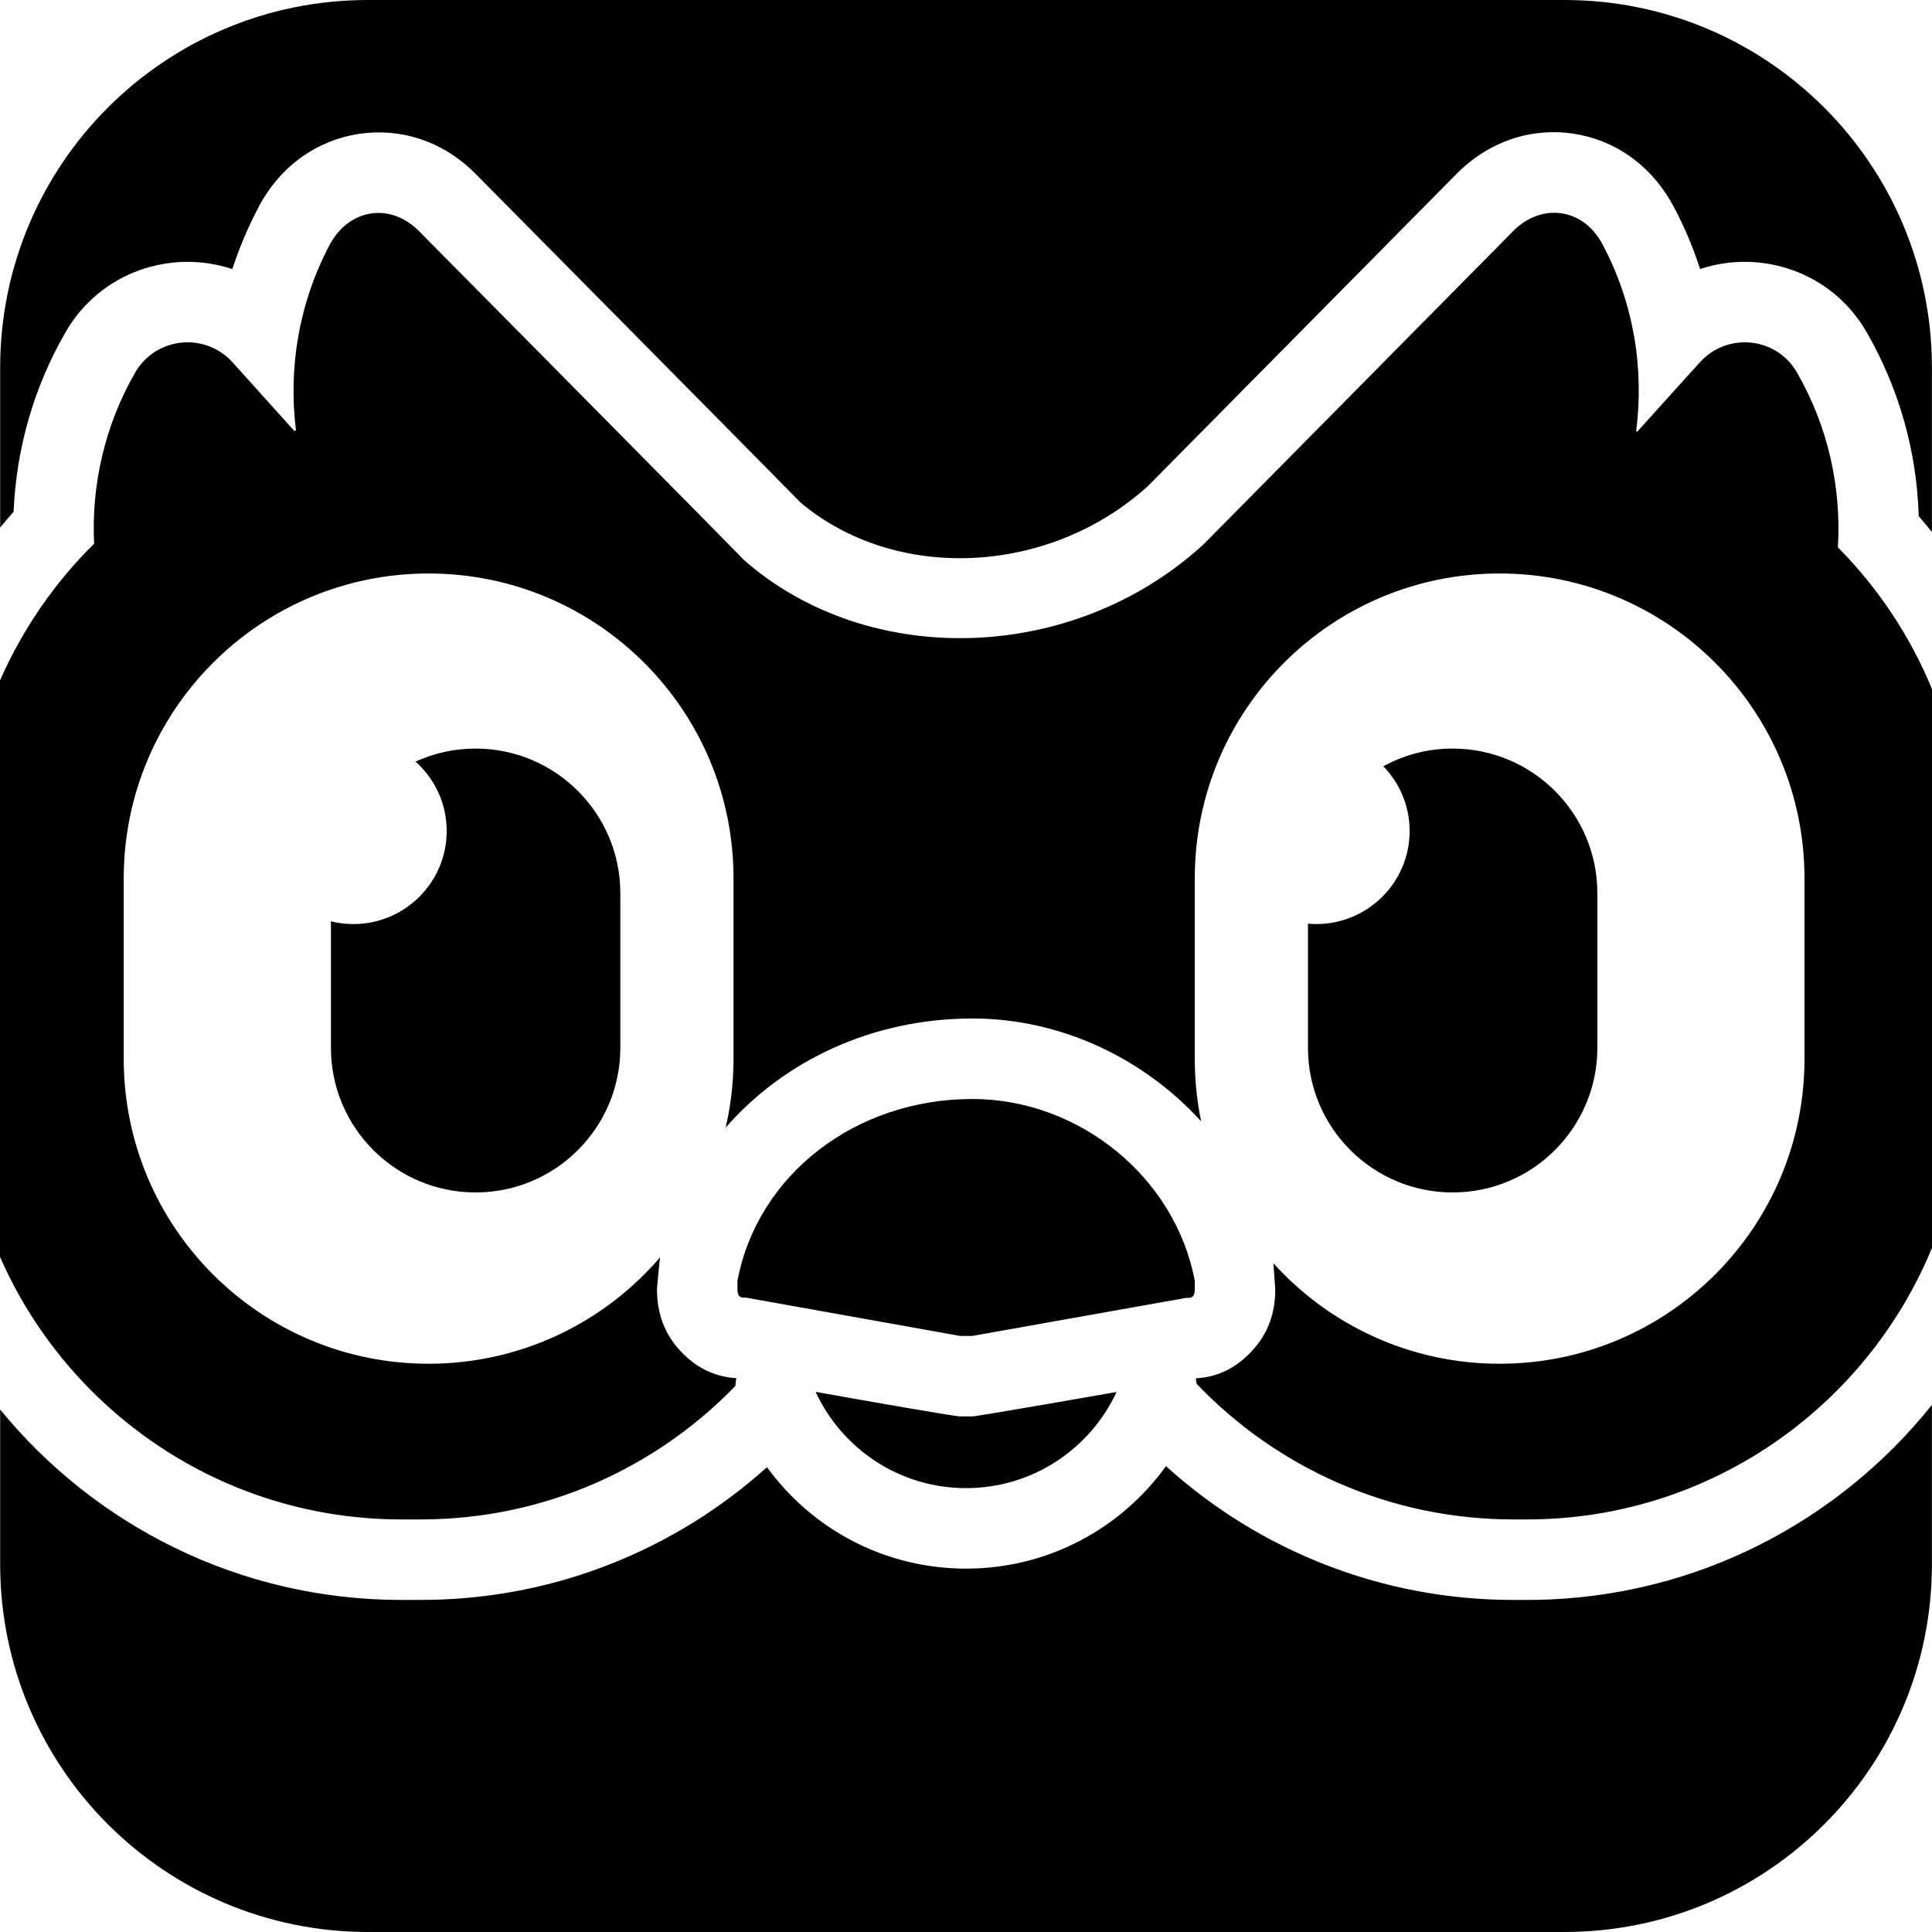
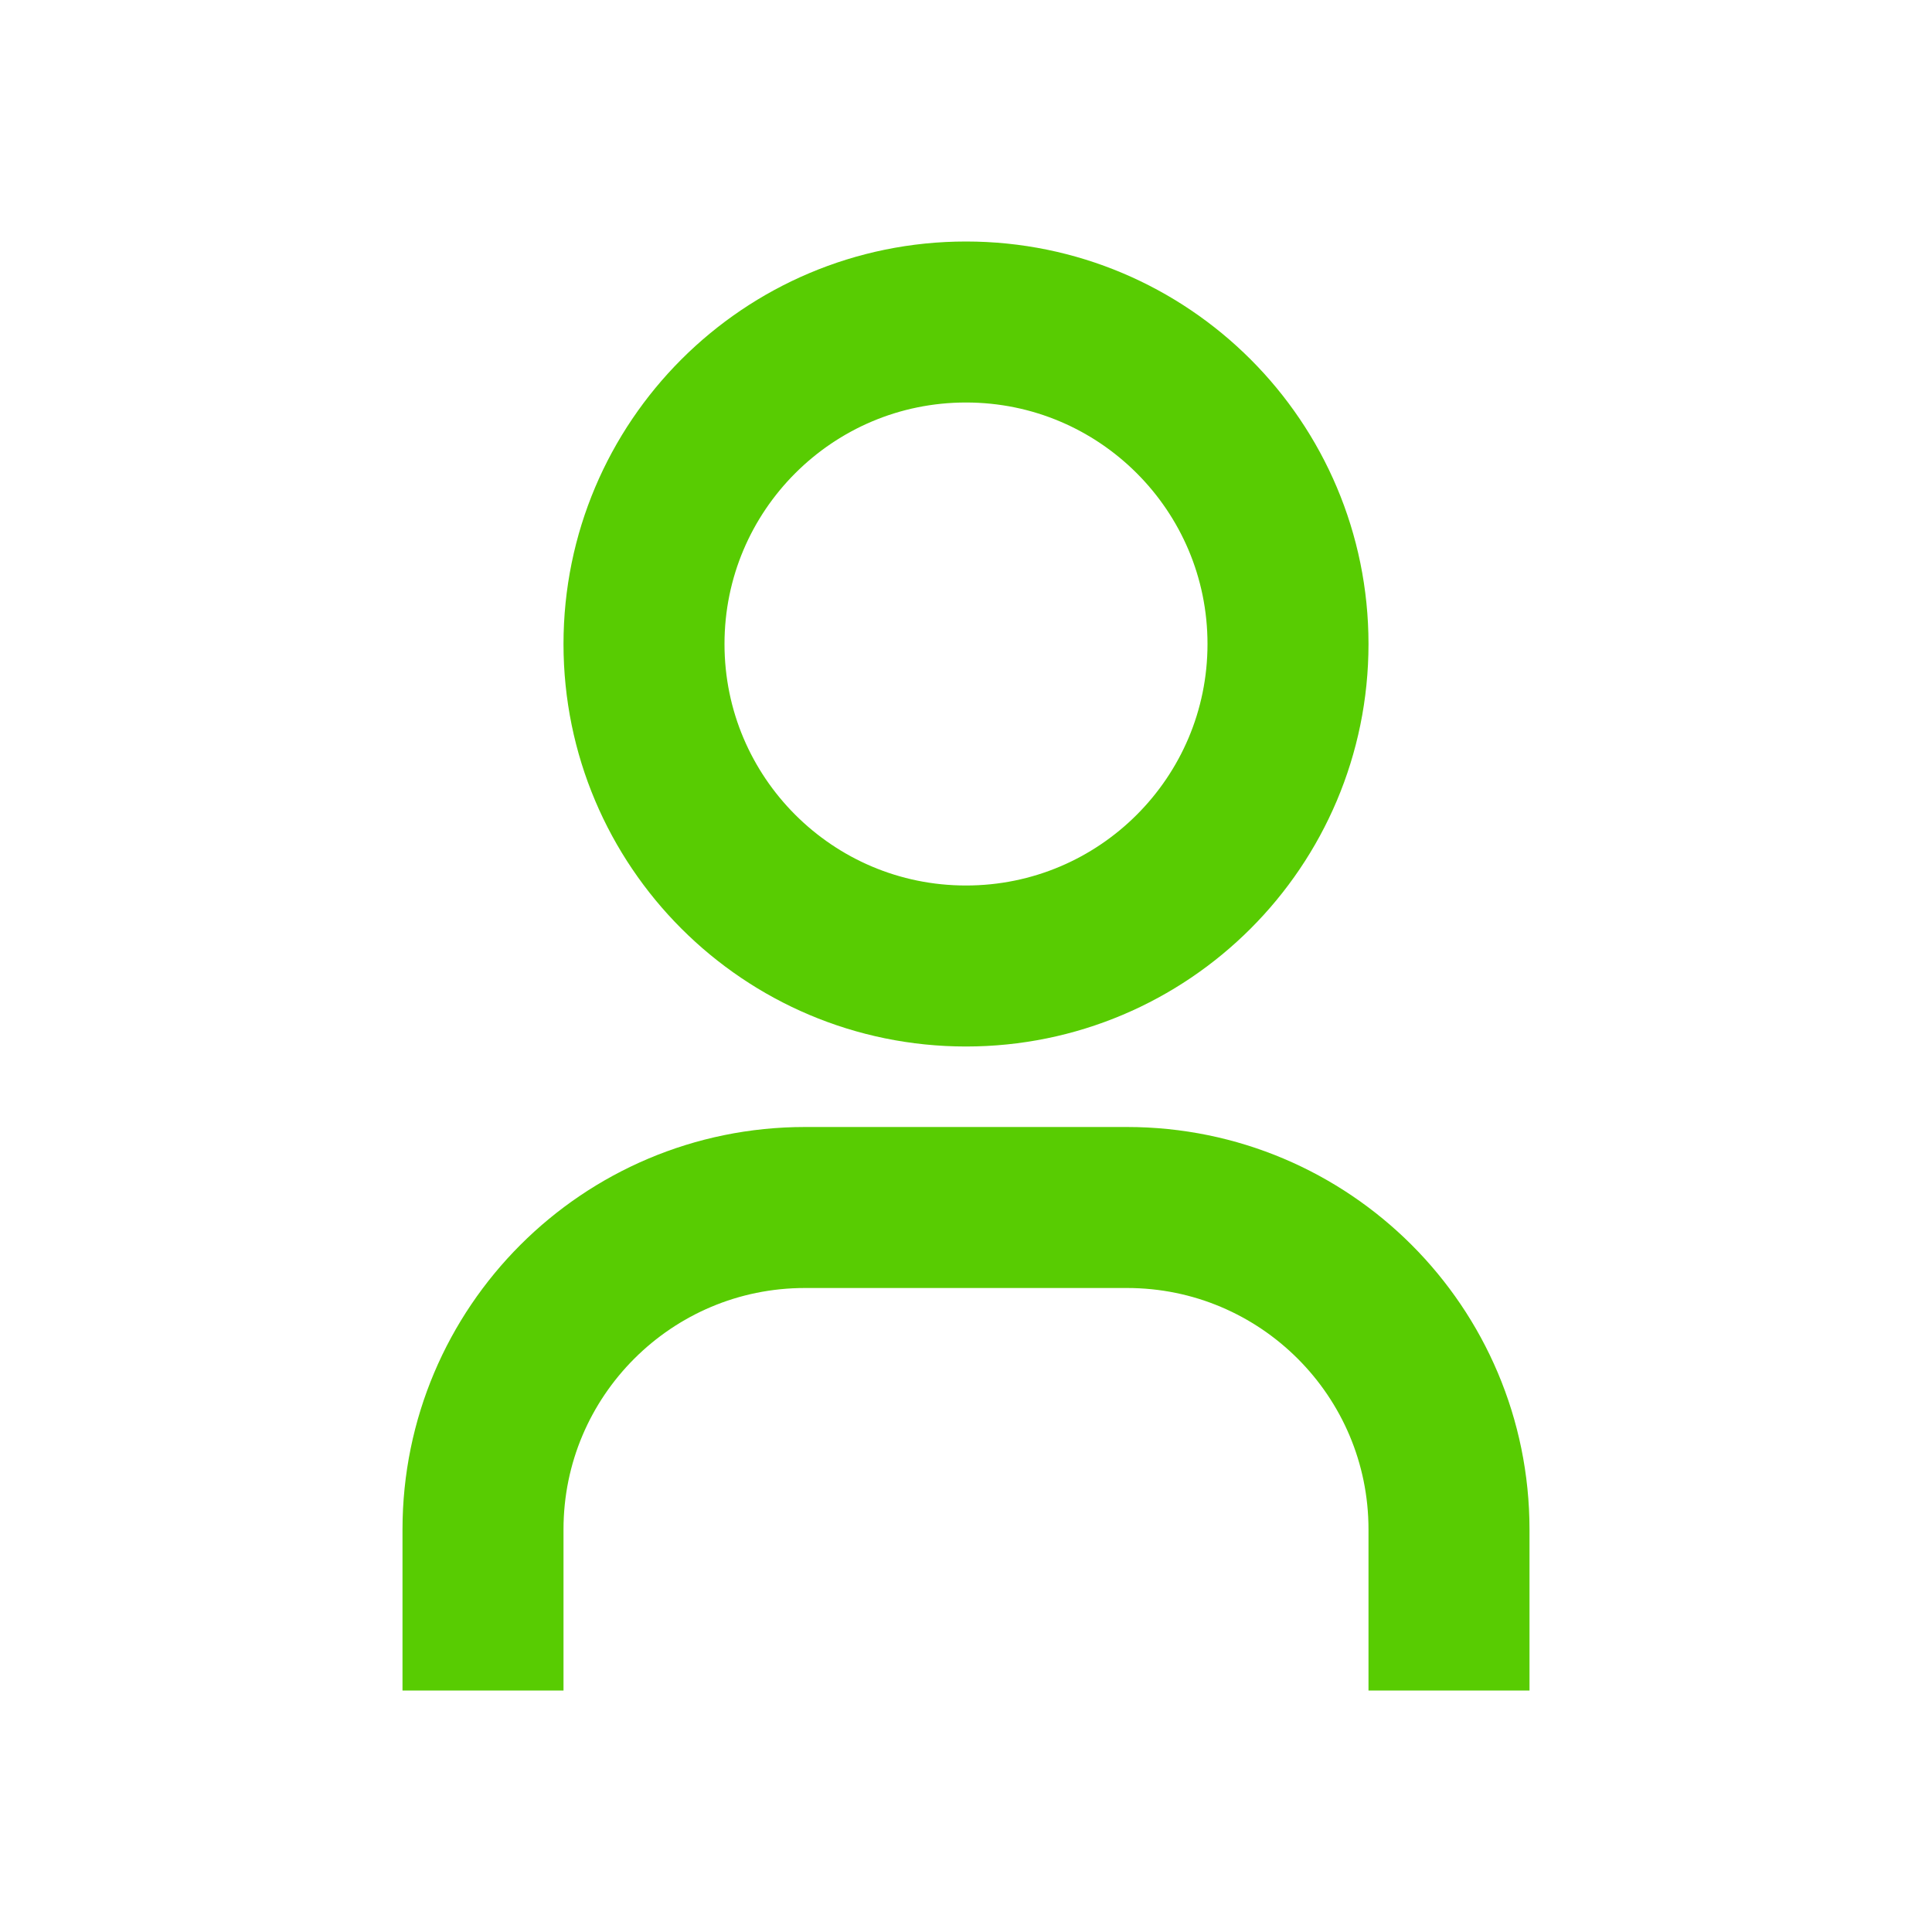
- <svg xmlns="http://www.w3.org/2000/svg" role="img" viewBox="0 0 24 24">
-   <path d="M14.484 18.213c1.142 1.033 2.657 1.662 4.316 1.662l.294-.001c1.985-.038 3.749-.976 4.905-2.422v1.98c0 2.522-2.043 4.568-4.567 4.568H4.569C2.045 23.998.002 21.954.002 19.43v-1.92c1.181 1.443 2.976 2.365 4.985 2.365l.35-.001c1.61-.027 3.076-.646 4.191-1.648.555.764 1.456 1.26 2.473 1.26 1.023 0 1.928-.502 2.483-1.273zm-5.349-.996c-.989 1.022-2.375 1.658-3.909 1.658h-.239c-2.229 0-4.146-1.343-4.987-3.262v-7.16c.281-.64.68-1.216 1.169-1.699-.035-.731.132-1.469.511-2.128.256-.44.867-.504 1.21-.124l.766.851c.007-.003.014-.003.021-.005-.098-.78.037-1.587.419-2.308.24-.45.757-.53 1.114-.164 0 0 3.939 3.979 4.035 4.084 1.542 1.348 4.066 1.287 5.686-.18.002-.003.007-.005.009-.007.042-.042 3.855-3.9 3.855-3.9.336-.345.862-.31 1.113.164.385.724.518 1.535.417 2.32.002.001.003.001.004.002l.007.002c.001 0 .002 0 .003.001l.776-.86c.342-.38.954-.316 1.207.124.387.673.553 1.427.509 2.173.496.501.897 1.099 1.169 1.762v6.941c-.816 1.978-2.761 3.373-5.032 3.373H18.8c-1.547 0-2.945-.648-3.936-1.686a.839.839 0 0 0-.009-.067c.313-.017.528-.162.688-.33.152-.16.299-.397.299-.776 0 0-.022-.312-.024-.324.693.767 1.696 1.249 2.811 1.249 2.092 0 3.787-1.696 3.787-3.787v-2.243c0-2.092-1.697-3.787-3.787-3.787-2.093 0-3.787 1.695-3.787 3.787v2.243c0 .266.027.526.079.776-.712-.784-1.744-1.278-2.842-1.278-1.239 0-2.339.523-3.064 1.355.063-.274.097-.56.097-.853v-2.243c0-2.092-1.697-3.787-3.788-3.787-2.09 0-3.787 1.695-3.787 3.787v2.243c0 2.093 1.697 3.787 3.787 3.787 1.151 0 2.182-.513 2.876-1.322-.008.035-.039.395-.039.395 0 .378.147.616.298.775.16.168.374.312.688.331a.778.778 0 0 0-.012.097zm.997.073c.729.131 1.733.305 1.792.305h.157c.059 0 1.789-.303 1.789-.303-.327.705-1.041 1.194-1.869 1.194-.829 0-1.543-.49-1.869-1.196zm-.971-1.379c.246-1.313 1.462-2.259 2.918-2.259 1.324 0 2.521.97 2.763 2.259v.105c0 .082-.029.115-.103.106l-2.658.473h-.157l-2.66-.476c-.075.01-.103-.023-.103-.105Zm8.023-6.392c.255-.14.549-.22.861-.22.992 0 1.798.804 1.798 1.798v1.919c0 .991-.804 1.797-1.798 1.797-.991 0-1.797-.803-1.797-1.797v-1.542c.034.003.068.005.103.005.64 0 1.16-.518 1.16-1.156 0-.312-.125-.596-.327-.804zM5.162 9.461c.227-.104.48-.162.746-.162.991 0 1.798.804 1.798 1.798v1.919c0 .991-.804 1.797-1.798 1.797-.991 0-1.797-.803-1.797-1.797v-1.571c.089.022.182.034.278.034.641 0 1.16-.518 1.16-1.156 0-.342-.149-.65-.387-.862ZM.002 6.554V4.568C.002 2.044 2.045 0 4.569 0h14.865c2.522 0 4.565 2.044 4.565 4.568v2.041a5.185 5.185 0 0 0-.164-.197 4.859 4.859 0 0 0-.646-2.284c-.433-.754-1.315-1.037-2.07-.786a4.785 4.785 0 0 0-.327-.774h-.001c-.287-.54-.758-.835-1.248-.908-.493-.073-1.033.072-1.464.515l-3.82 3.864c-1.226 1.11-3.127 1.199-4.313.205-.103-.109-4.025-4.071-4.025-4.071-.427-.438-.966-.584-1.46-.51-.489.073-.961.367-1.248.907v.002c-.133.25-.241.508-.327.771-.753-.252-1.635.029-2.071.782 0 0-.001.001-.001.002-.4.694-.613 1.459-.645 2.23-.057.065-.113.13-.167.197z" />
+ <svg xmlns="http://www.w3.org/2000/svg" viewBox="0 0 24 24" fill="none" stroke="#58CC02" stroke-width="2">
+   <circle cx="12" cy="8" r="4" />
+   <path d="M6 21v-2a4 4 0 0 1 4-4h4a4 4 0 0 1 4 4v2" />
</svg>
